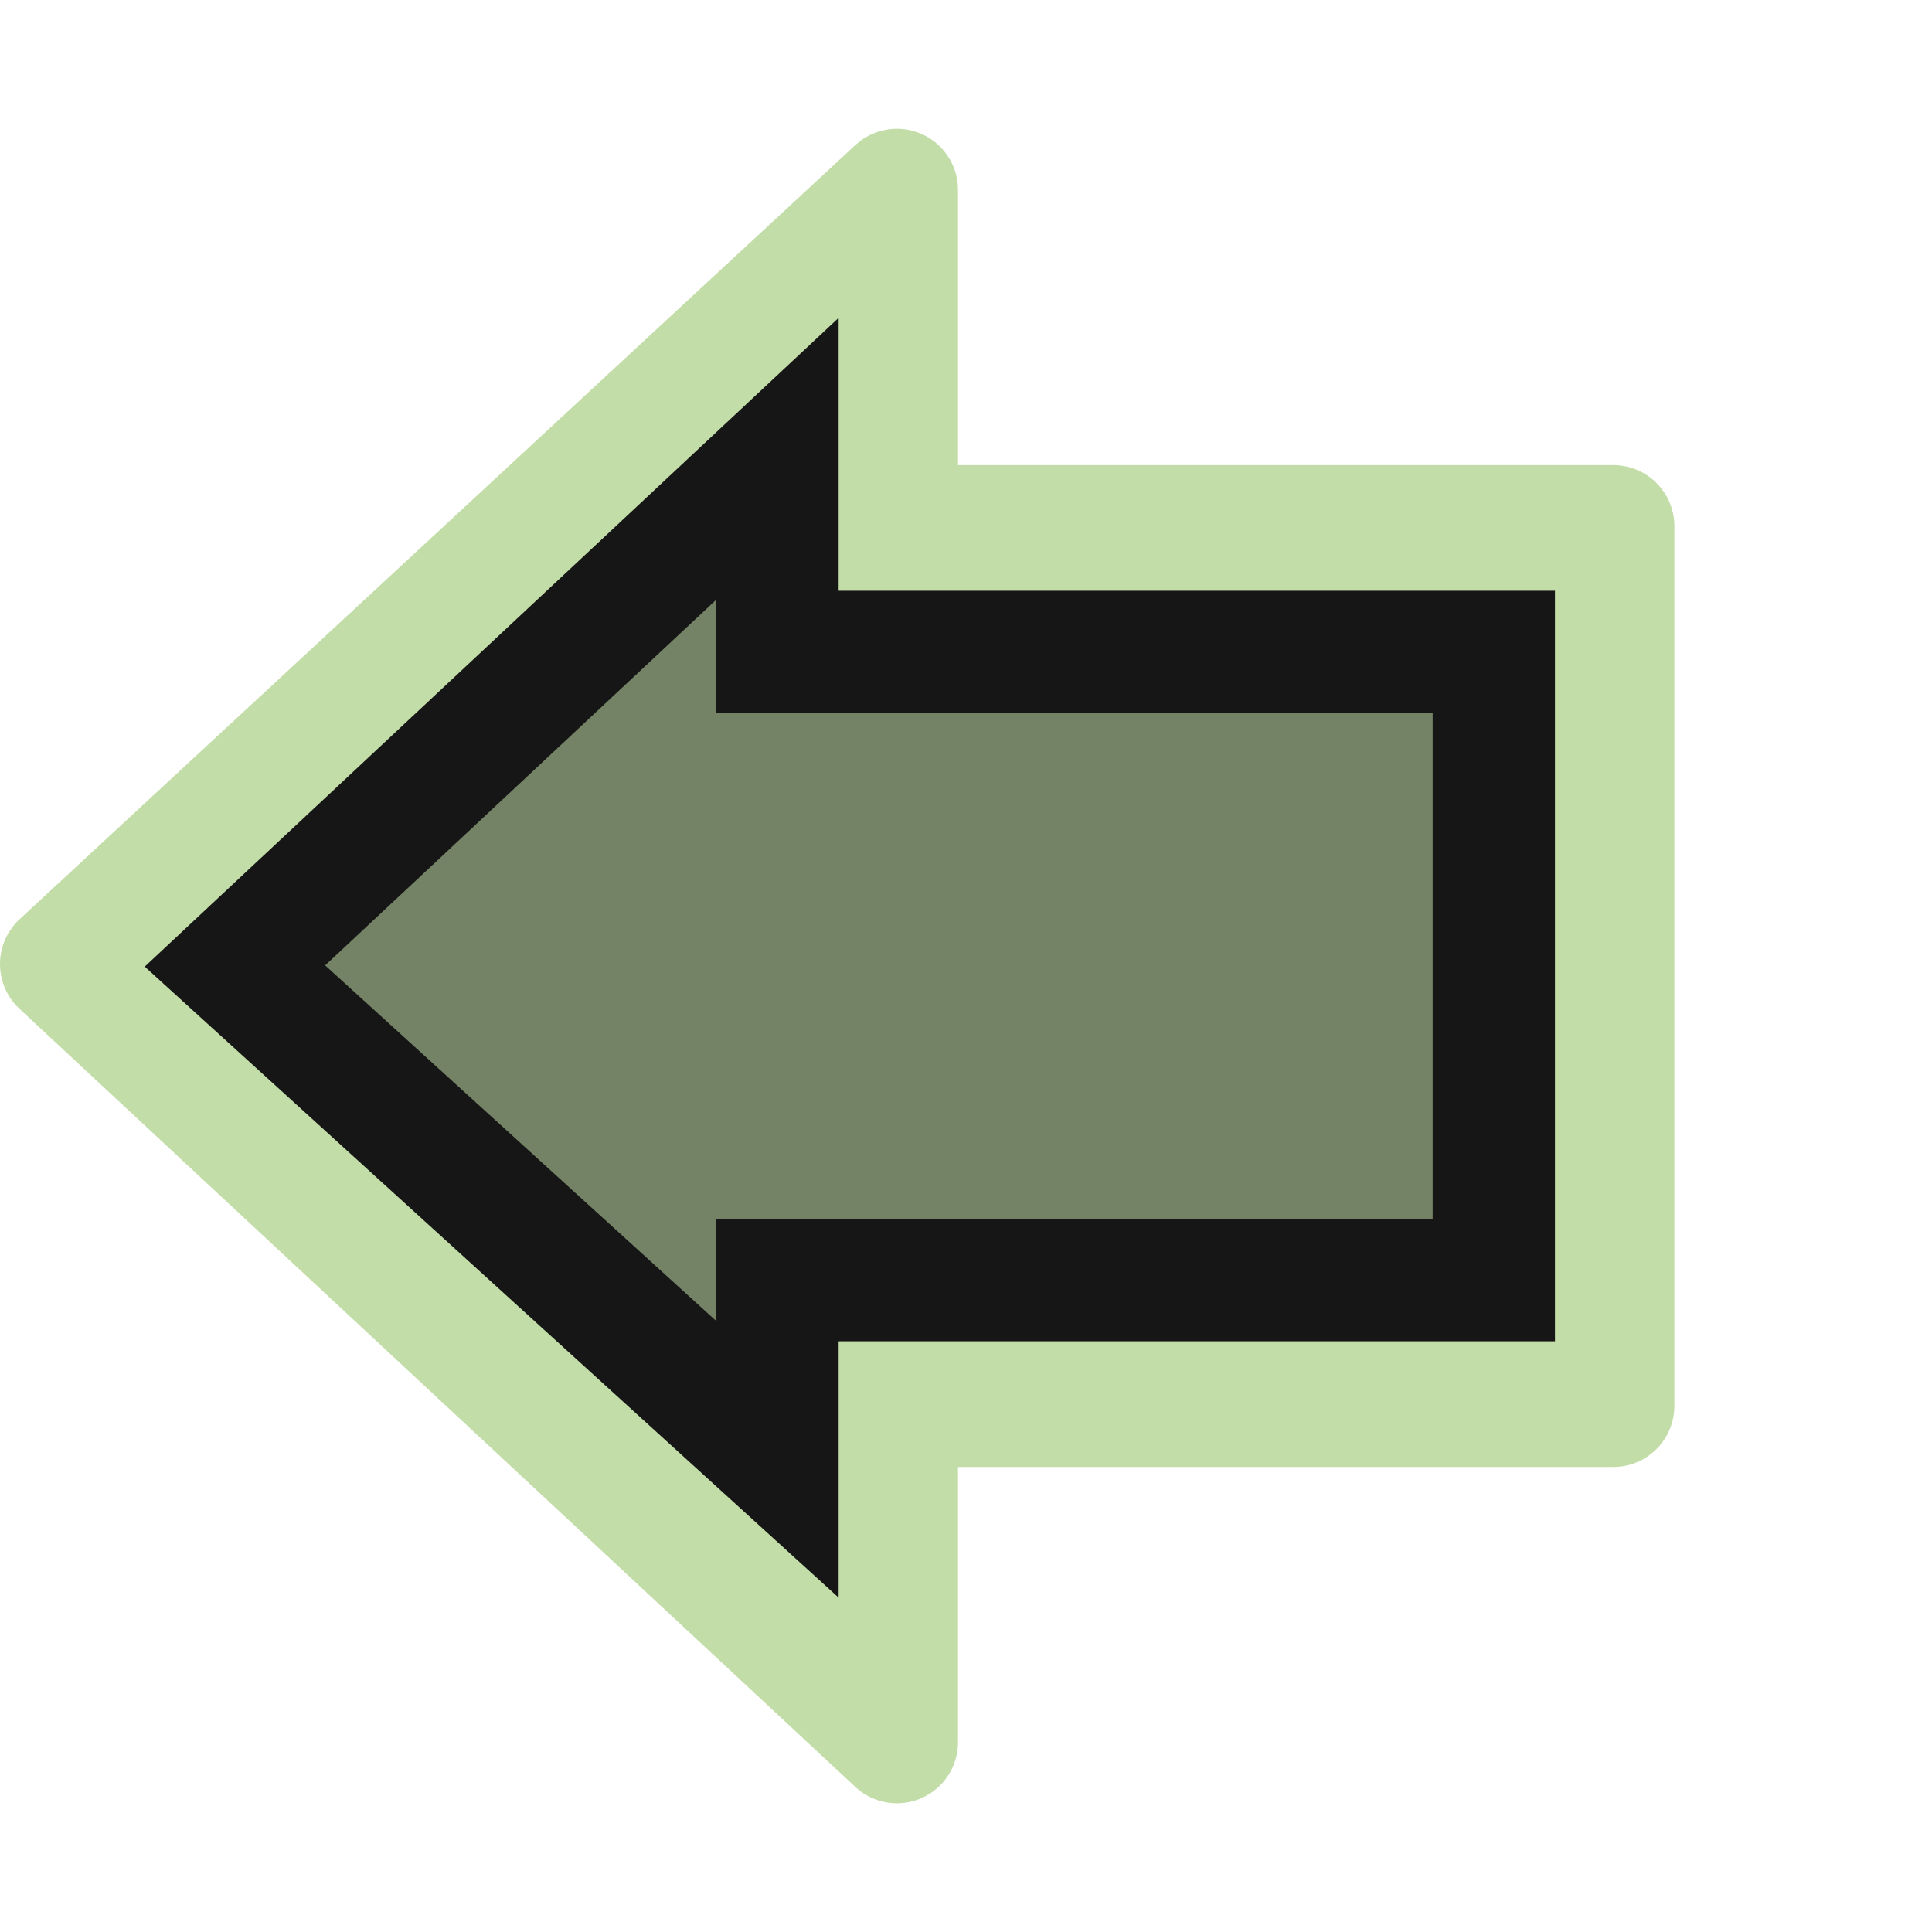
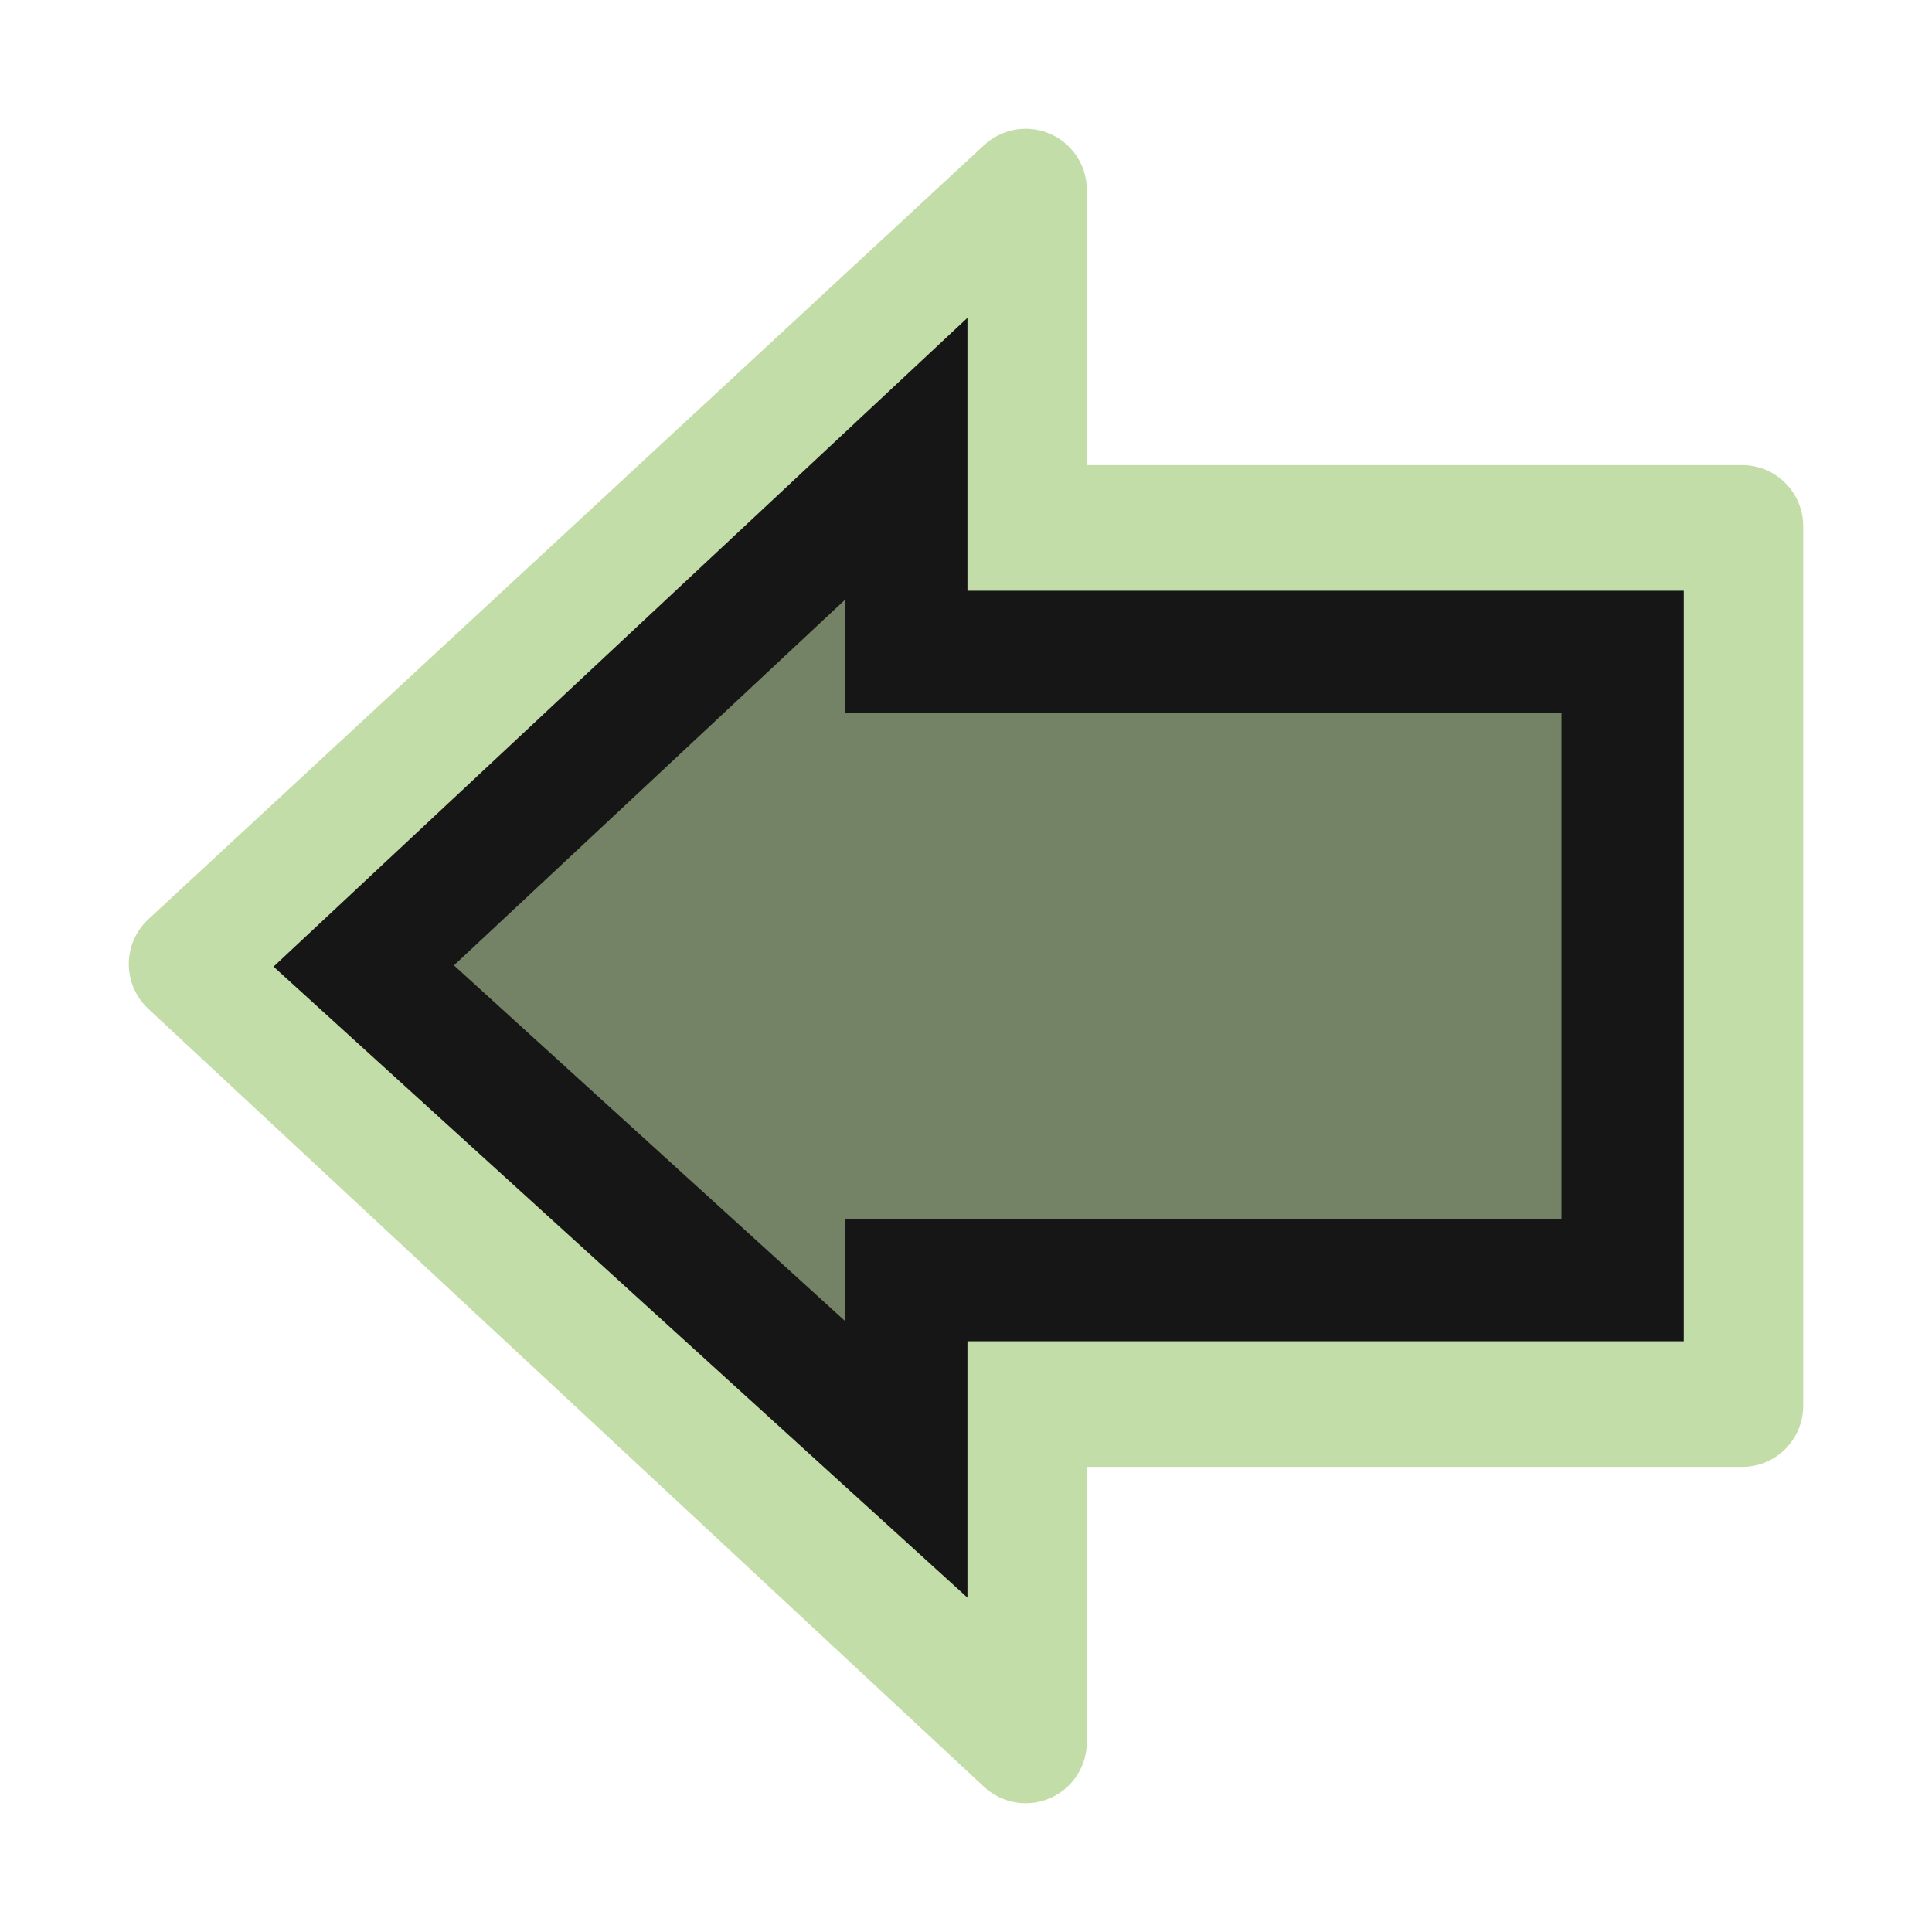
- <svg xmlns="http://www.w3.org/2000/svg" xmlns:ns1="http://www.openswatchbook.org/uri/2009/osb" xmlns:xlink="http://www.w3.org/1999/xlink" version="1.1" id="svg2504" height="30" width="30">
+ <svg xmlns="http://www.w3.org/2000/svg" xmlns:ns1="http://www.openswatchbook.org/uri/2009/osb" xmlns:xlink="http://www.w3.org/1999/xlink" width="30" height="30" id="svg2504" version="1.1">
  <defs id="defs2506">
-     <linearGradient id="linearGradient4194" ns1:paint="solid">
-       <stop style="stop-color:#ffffff;stop-opacity:1;" offset="0" id="stop4196" />
+     <linearGradient ns1:paint="solid" id="linearGradient4194">
+       <stop id="stop4196" offset="0" style="stop-color:#ffffff;stop-opacity:1;" />
    </linearGradient>
    <linearGradient id="linearGradient5105-262-943-861">
-       <stop offset="0" id="stop2487" style="stop-color:#0d0d0d;stop-opacity:1;" />
-       <stop offset="1" id="stop2489" style="stop-color:#0d0d0d;stop-opacity:0;" />
+       <stop style="stop-color:#0d0d0d;stop-opacity:1;" id="stop2487" offset="0" />
+       <stop style="stop-color:#0d0d0d;stop-opacity:0;" id="stop2489" offset="1" />
    </linearGradient>
-     <radialGradient xlink:href="#linearGradient5105-262-943-861" id="radialGradient2502" gradientUnits="userSpaceOnUse" gradientTransform="matrix(1,0,0,0.282946,0,13.64644)" cx="11.25" cy="19.031" fx="11.25" fy="19.031" r="8.062" />
+     <radialGradient r="8.062" fy="19.031" fx="11.25" cy="19.031" cx="11.25" gradientTransform="matrix(1,0,0,0.282946,0,13.64644)" gradientUnits="userSpaceOnUse" id="radialGradient2502" xlink:href="#linearGradient5105-262-943-861" />
    <linearGradient id="linearGradient2264">
-       <stop style="stop-color:#accd8a;stop-opacity:1;" offset="0" id="stop2266" />
-       <stop style="stop-color:#c2dda7;stop-opacity:1;" offset="1" id="stop2268" />
+       <stop id="stop2266" offset="0" style="stop-color:#accd8a;stop-opacity:1;" />
+       <stop id="stop2268" offset="1" style="stop-color:#c2dda7;stop-opacity:1;" />
    </linearGradient>
-     <filter id="filter3110" height="1" width="1" y="0" x="0" style="color-interpolation-filters:sRGB">
-       <feColorMatrix id="feColorMatrix3112" type="saturate" values="0" result="result1" />
-       <feFlood id="feFlood3114" flood-color="rgb(9,111,152)" result="result2" />
-       <feBlend id="feBlend3116" in2="result1" mode="screen" result="result2" />
-       <feComposite id="feComposite3118" in2="SourceGraphic" operator="in" in="result2" />
+     <filter style="color-interpolation-filters:sRGB" x="0" y="0" width="1" height="1" id="filter3110">
+       <feColorMatrix result="result1" values="0" type="saturate" id="feColorMatrix3112" />
+       <feFlood result="result2" flood-color="rgb(9,111,152)" id="feFlood3114" />
+       <feBlend result="result2" mode="screen" in2="result1" id="feBlend3116" />
+       <feComposite in="result2" operator="in" in2="SourceGraphic" id="feComposite3118" />
    </filter>
-     <filter id="filter3120" height="1" width="1" y="0" x="0" style="color-interpolation-filters:sRGB">
-       <feColorMatrix id="feColorMatrix3122" type="saturate" values="0" result="result1" />
-       <feFlood id="feFlood3124" flood-color="rgb(9,111,152)" result="result2" />
-       <feBlend id="feBlend3126" in2="result1" mode="screen" result="result2" />
-       <feComposite id="feComposite3128" in2="SourceGraphic" operator="in" in="result2" />
+     <filter style="color-interpolation-filters:sRGB" x="0" y="0" width="1" height="1" id="filter3120">
+       <feColorMatrix result="result1" values="0" type="saturate" id="feColorMatrix3122" />
+       <feFlood result="result2" flood-color="rgb(9,111,152)" id="feFlood3124" />
+       <feBlend result="result2" mode="screen" in2="result1" id="feBlend3126" />
+       <feComposite in="result2" operator="in" in2="SourceGraphic" id="feComposite3128" />
    </filter>
  </defs>
-   <g id="layer1" transform="translate(0,14)">
-     <path id="path3288" d="M 13.927,13.051 0.949,0.97 13.927,-11.051 l 0,5.222 11.124,0 0,13.659 -11.124,0 0,5.222 z" style="display:inline;overflow:visible;visibility:visible;fill:#c2dda7;fill-opacity:1;fill-rule:nonzero;stroke:#c2dda7;stroke-width:1.898;stroke-linecap:round;stroke-linejoin:round;stroke-miterlimit:4;stroke-dasharray:none;stroke-dashoffset:0;stroke-opacity:1;marker:none;marker-start:none;marker-mid:none;marker-end:none" />
-     <path id="path3290" d="M 12.073,8.661 3.648,1 12.073,-6.877 l 0,2.999 11.123,0 0,9.756 -11.123,0 0,2.783 z" style="display:inline;overflow:visible;visibility:visible;opacity:1;fill:#161616;fill-opacity:0.454;fill-rule:evenodd;stroke:#161616;stroke-width:1.899;stroke-linecap:butt;stroke-linejoin:miter;stroke-miterlimit:4;stroke-dasharray:none;stroke-dashoffset:0;stroke-opacity:1;marker:none;marker-start:none;marker-mid:none;marker-end:none" />
+   <g transform="translate(0,14)" id="layer1">
+     <path style="display:inline;overflow:visible;visibility:visible;fill:#c2dda7;fill-opacity:1;fill-rule:nonzero;stroke:#c2dda7;stroke-width:1.898;stroke-linecap:round;stroke-linejoin:round;stroke-miterlimit:4;stroke-dasharray:none;stroke-dashoffset:0;stroke-opacity:1;marker:none;marker-start:none;marker-mid:none;marker-end:none" d="M 15.927,13.051 2.949,0.97 15.927,-11.051 v 5.222 H 27.051 V 7.829 H 15.927 Z" id="path3288" />
+     <path style="display:inline;overflow:visible;visibility:visible;opacity:1;fill:#161616;fill-opacity:0.454;fill-rule:evenodd;stroke:#161616;stroke-width:1.899;stroke-linecap:butt;stroke-linejoin:miter;stroke-miterlimit:4;stroke-dasharray:none;stroke-dashoffset:0;stroke-opacity:1;marker:none;marker-start:none;marker-mid:none;marker-end:none" d="M 14.073,8.661 5.648,1 14.073,-6.877 v 2.999 H 25.196 V 5.878 H 14.073 Z" id="path3290" />
  </g>
</svg>
